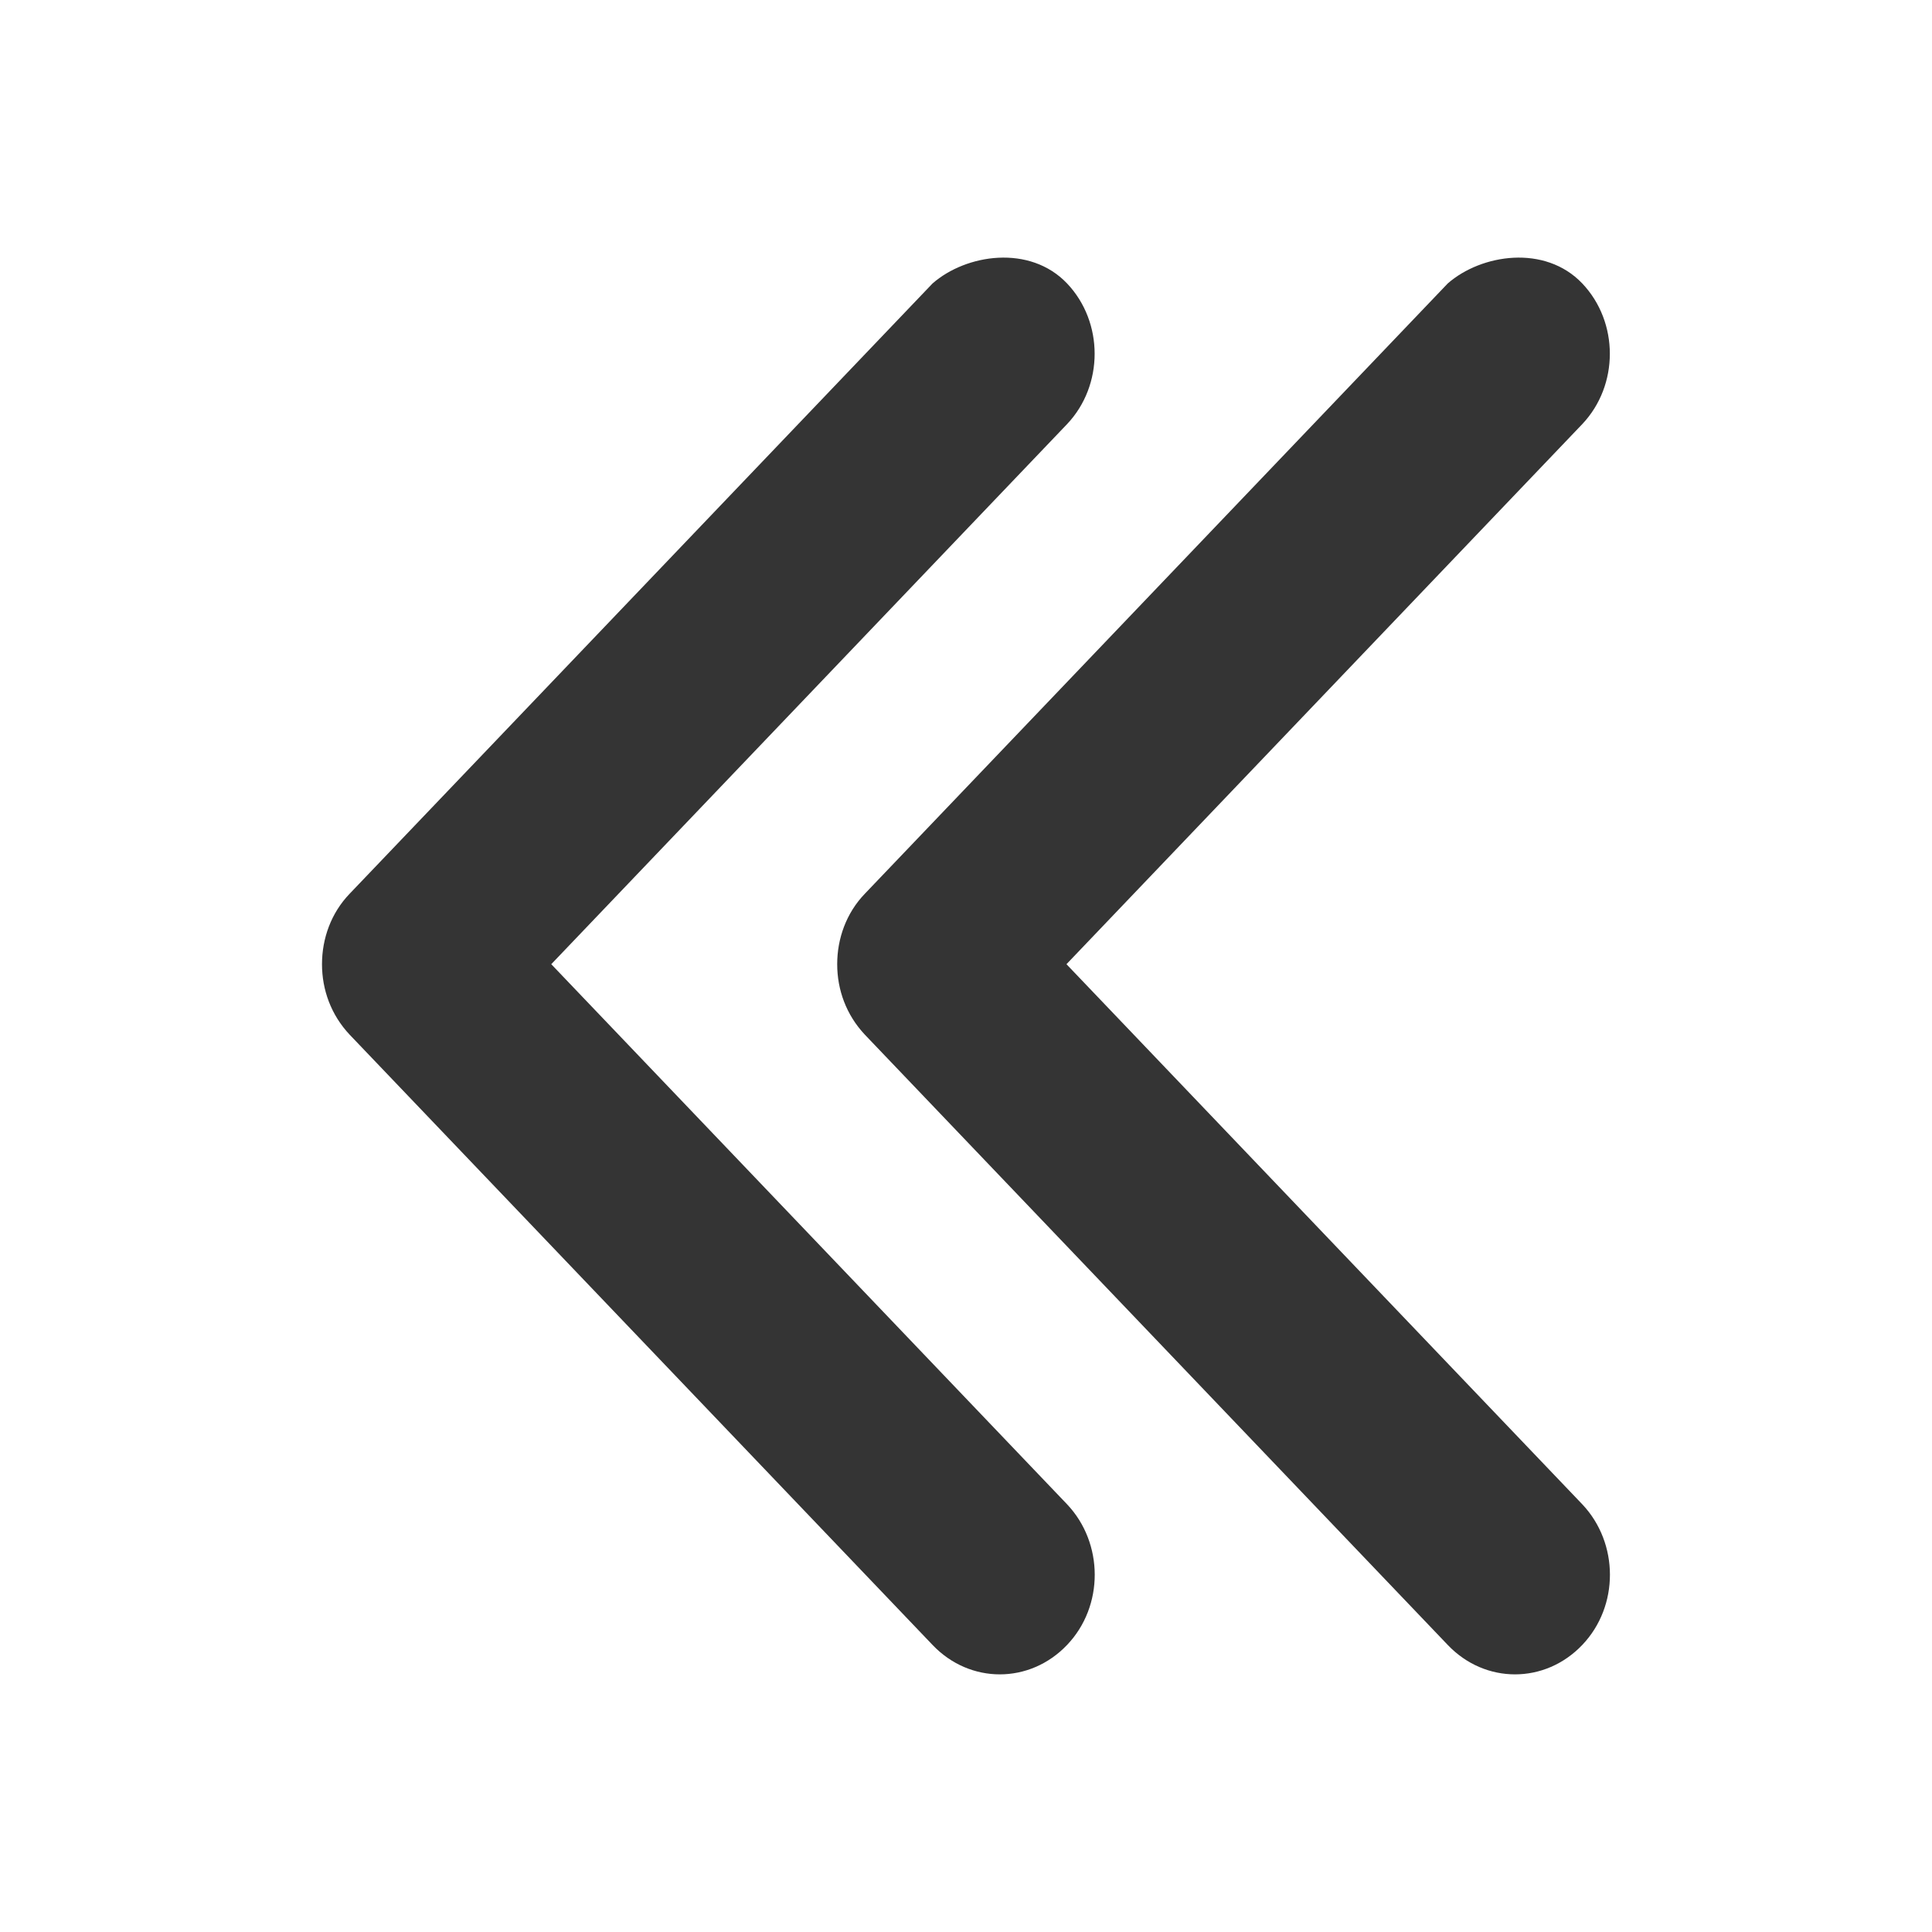
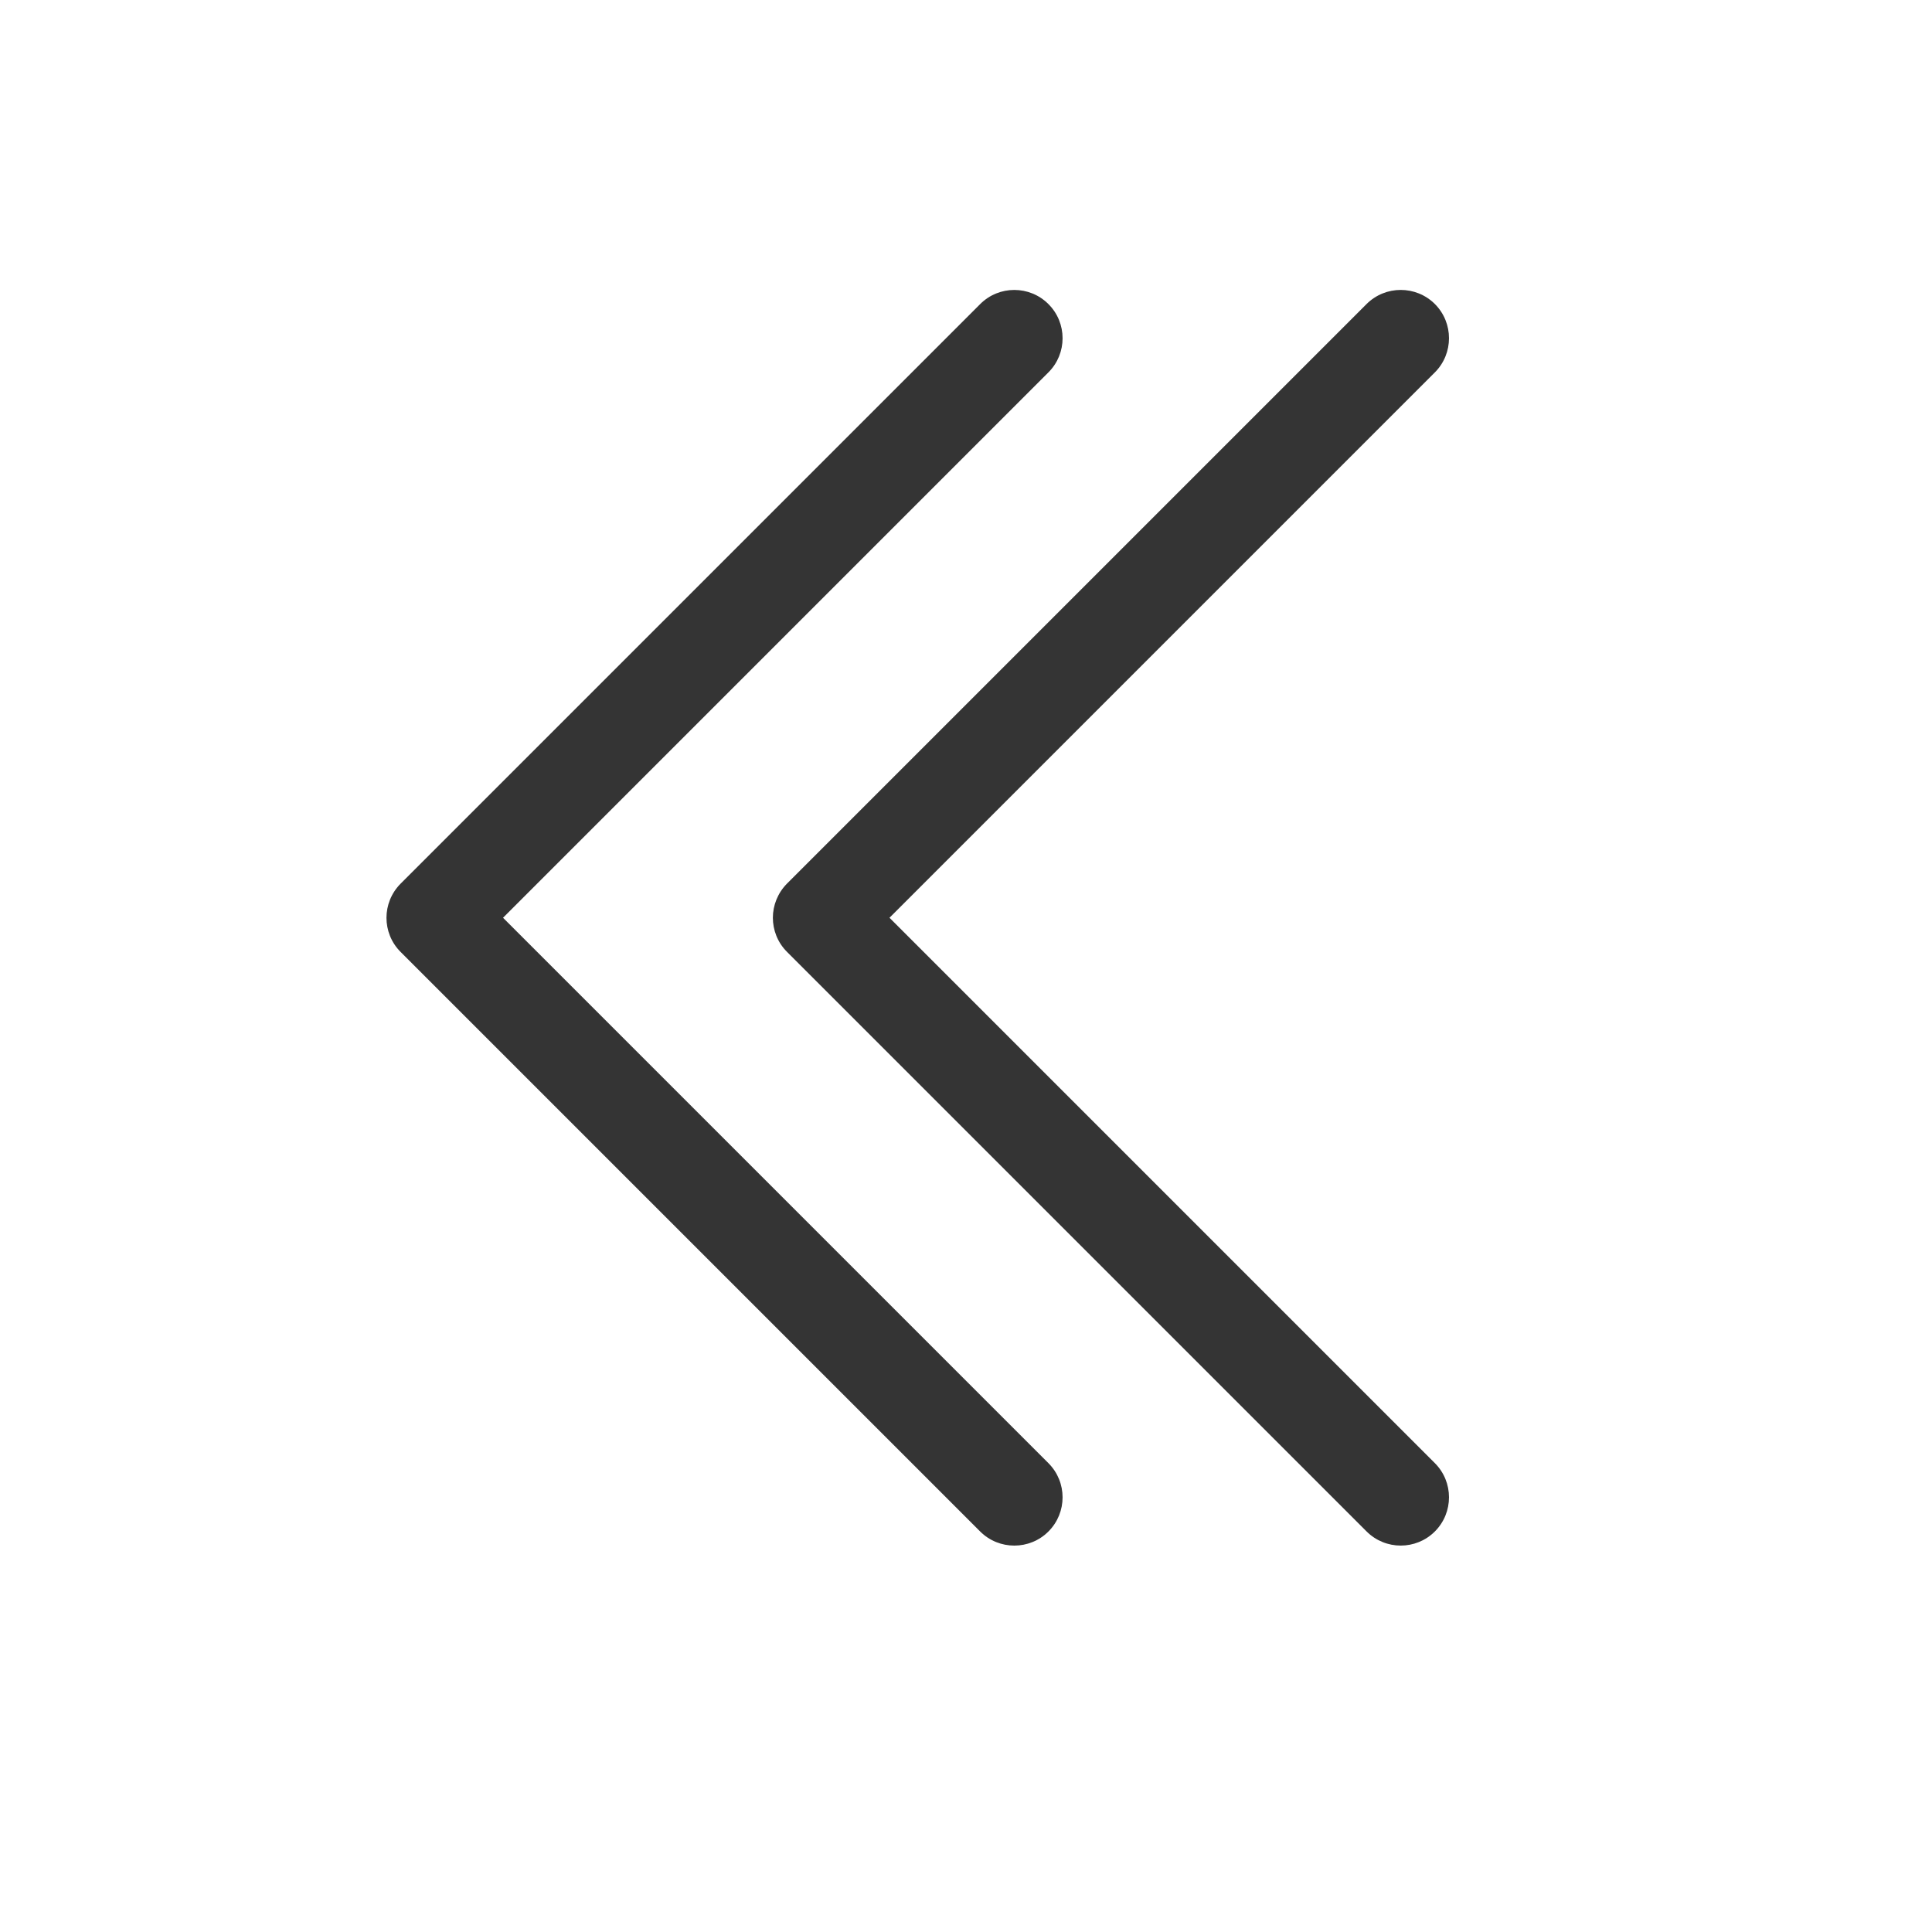
<svg xmlns="http://www.w3.org/2000/svg" width="30" height="30" viewBox="0 0 30 30" fill="none">
-   <path d="M13.43 13.877L22.48 4.402C23 3.946 23.99 3.792 24.57 4.402C25.14 5.004 25.14 5.982 24.57 6.585L16.56 14.972L24.57 23.359C25.14 23.962 25.144 24.94 24.57 25.542C23.99 26.152 23.06 26.152 22.48 25.542L13.43 16.067C13.14 15.759 13 15.369 13 14.972C13 14.575 13.14 14.178 13.43 13.877Z" fill="#343434" />
-   <path d="M5.43 13.877L14.48 4.402C15 3.946 15.99 3.792 16.57 4.402C17.14 5.004 17.14 5.982 16.57 6.585L8.56 14.972L16.57 23.359C17.14 23.962 17.144 24.94 16.57 25.542C15.99 26.152 15.06 26.152 14.48 25.542L5.43 16.067C5.14 15.759 5 15.369 5 14.972C5 14.575 5.14 14.178 5.43 13.877Z" fill="#343434" />
+   <path d="M6.001 14.253C6.001 14.061 6.074 13.869 6.22 13.722L15.22 4.722C15.512 4.429 15.988 4.429 16.28 4.722C16.573 5.014 16.573 5.49 16.28 5.782L7.811 14.251L16.28 22.72C16.573 23.013 16.573 23.488 16.28 23.781C15.988 24.073 15.512 24.073 15.22 23.781L6.22 14.781C6.073 14.634 6.001 14.442 6.001 14.25V14.253Z" fill="#343434" />
+   <path d="M12.001 14.252C12.001 14.06 12.075 13.868 12.22 13.721L21.22 4.721C21.513 4.429 21.988 4.429 22.281 4.721C22.573 5.014 22.573 5.489 22.281 5.782L13.812 14.251L22.281 22.72C22.573 23.012 22.573 23.488 22.281 23.78C21.988 24.073 21.513 24.073 21.22 23.78L12.22 14.78C12.073 14.633 12.001 14.441 12.001 14.249V14.252Z" fill="#343434" />
</svg>
